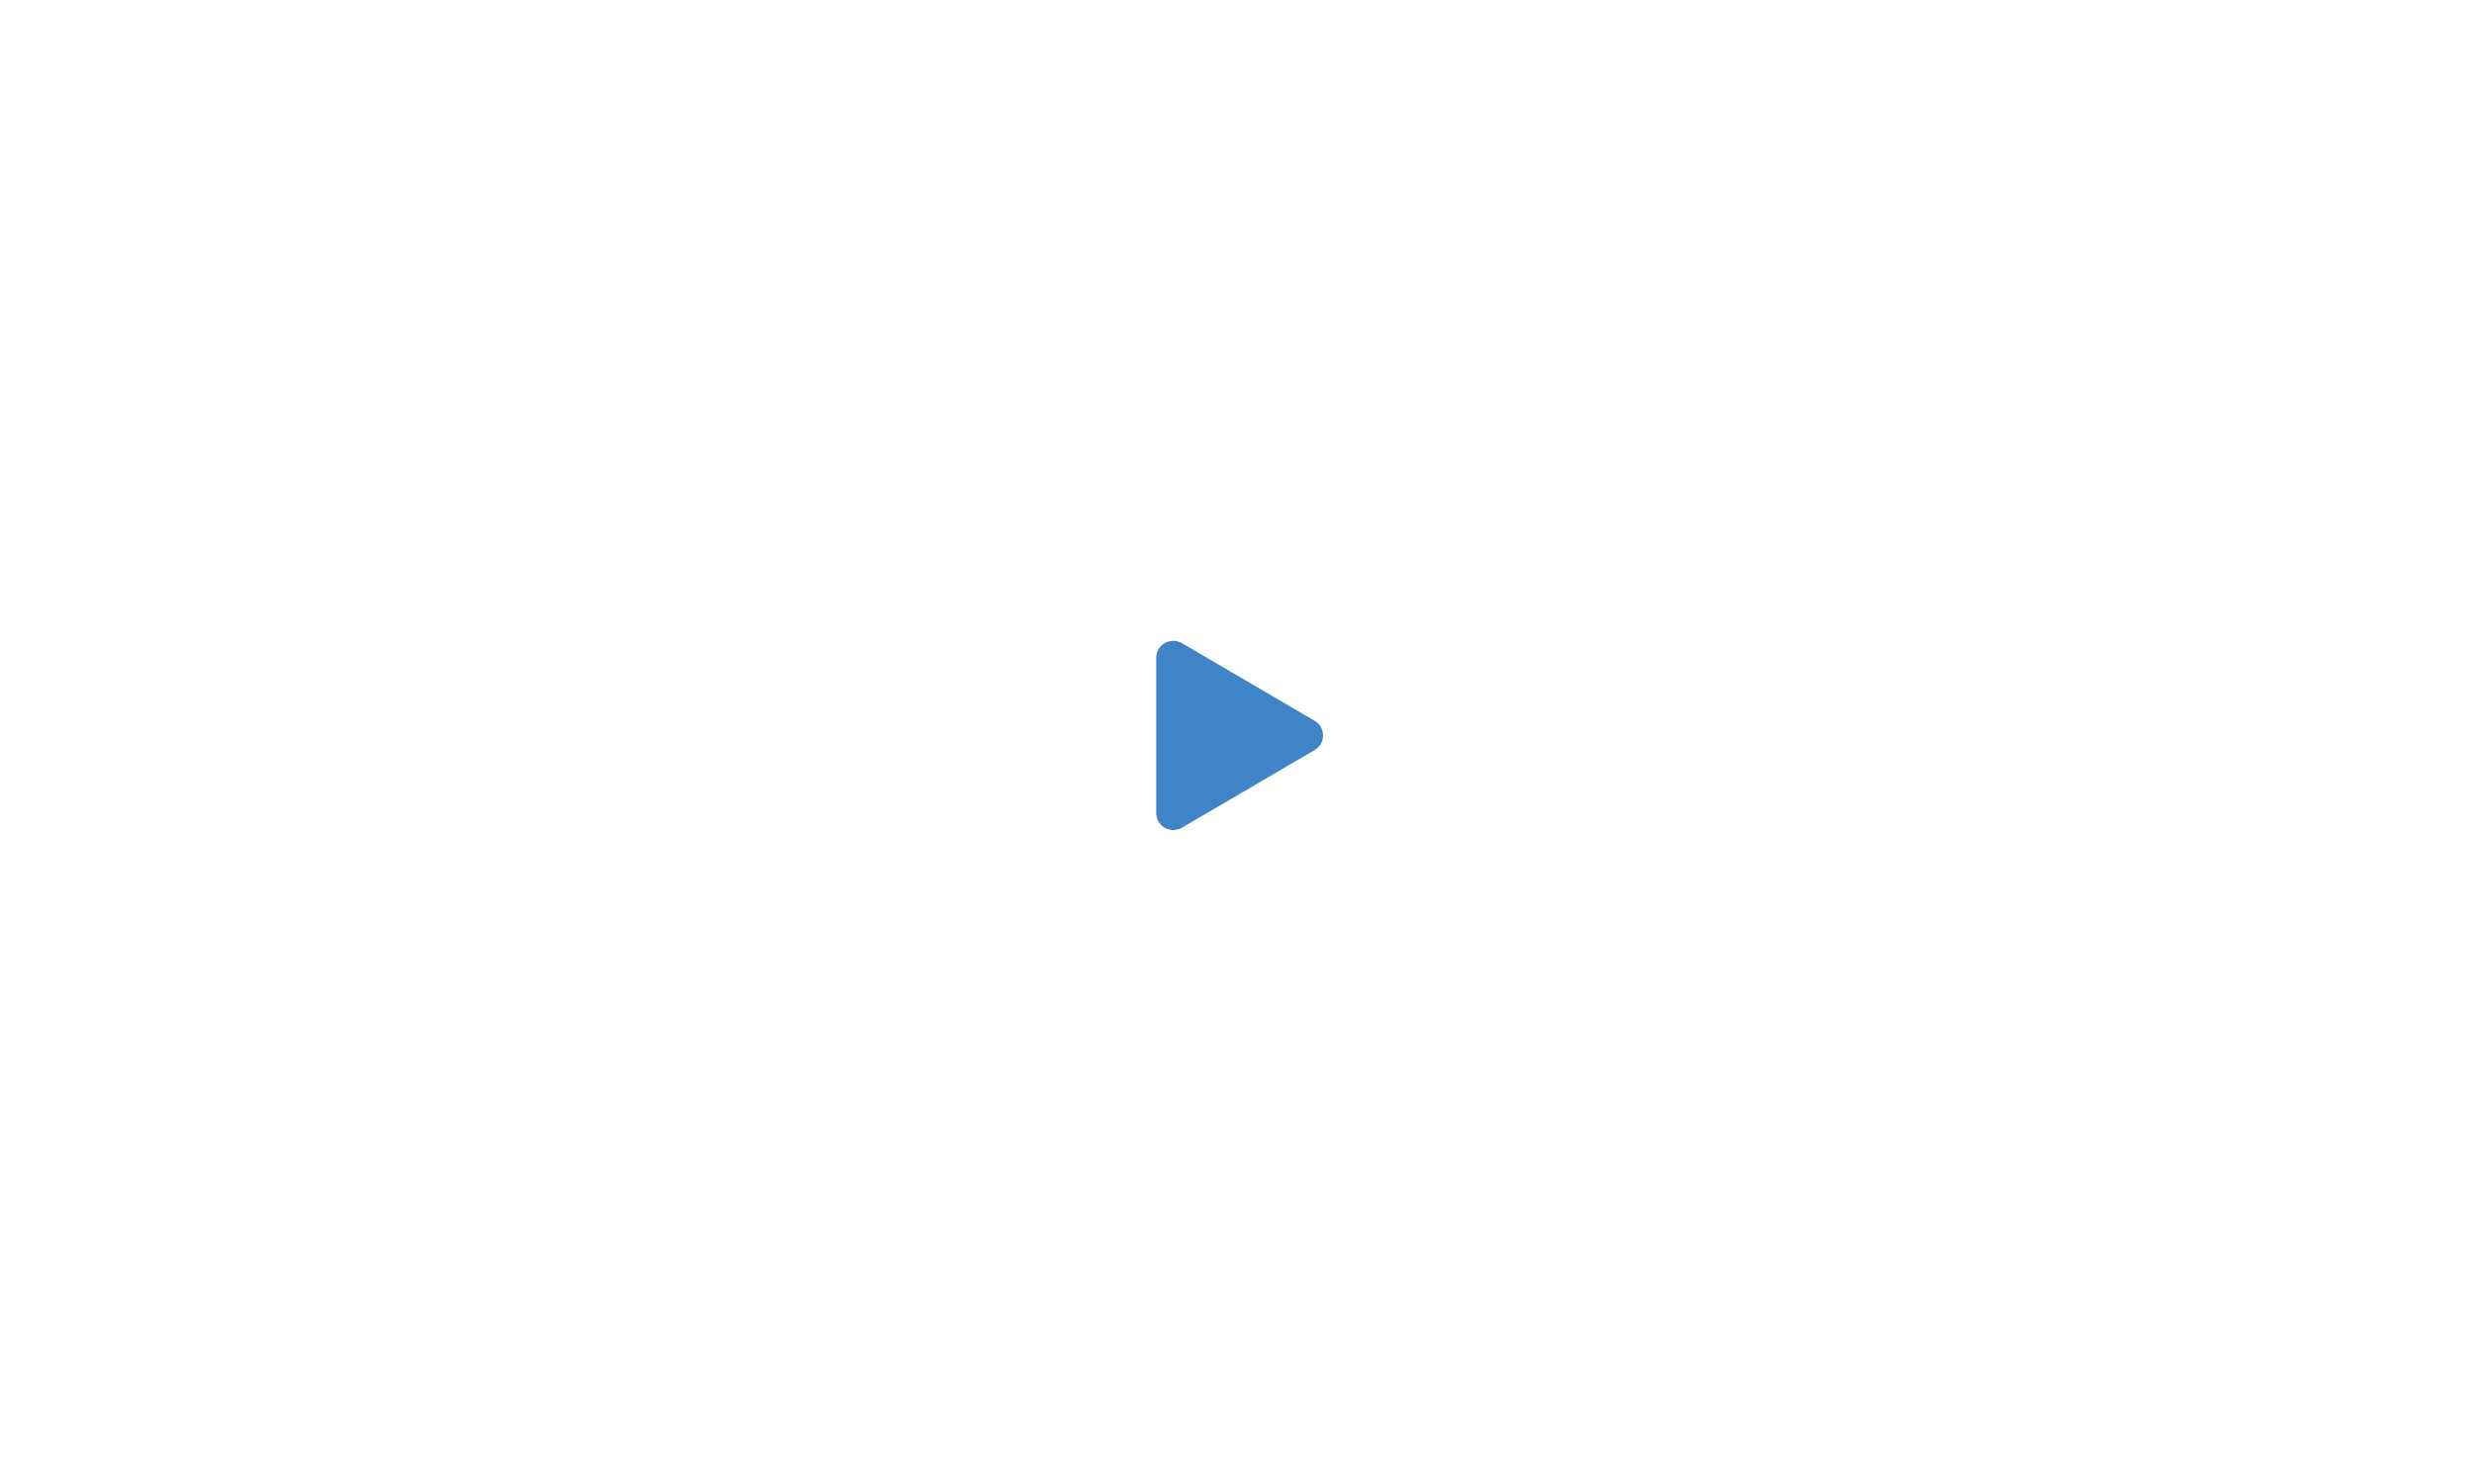
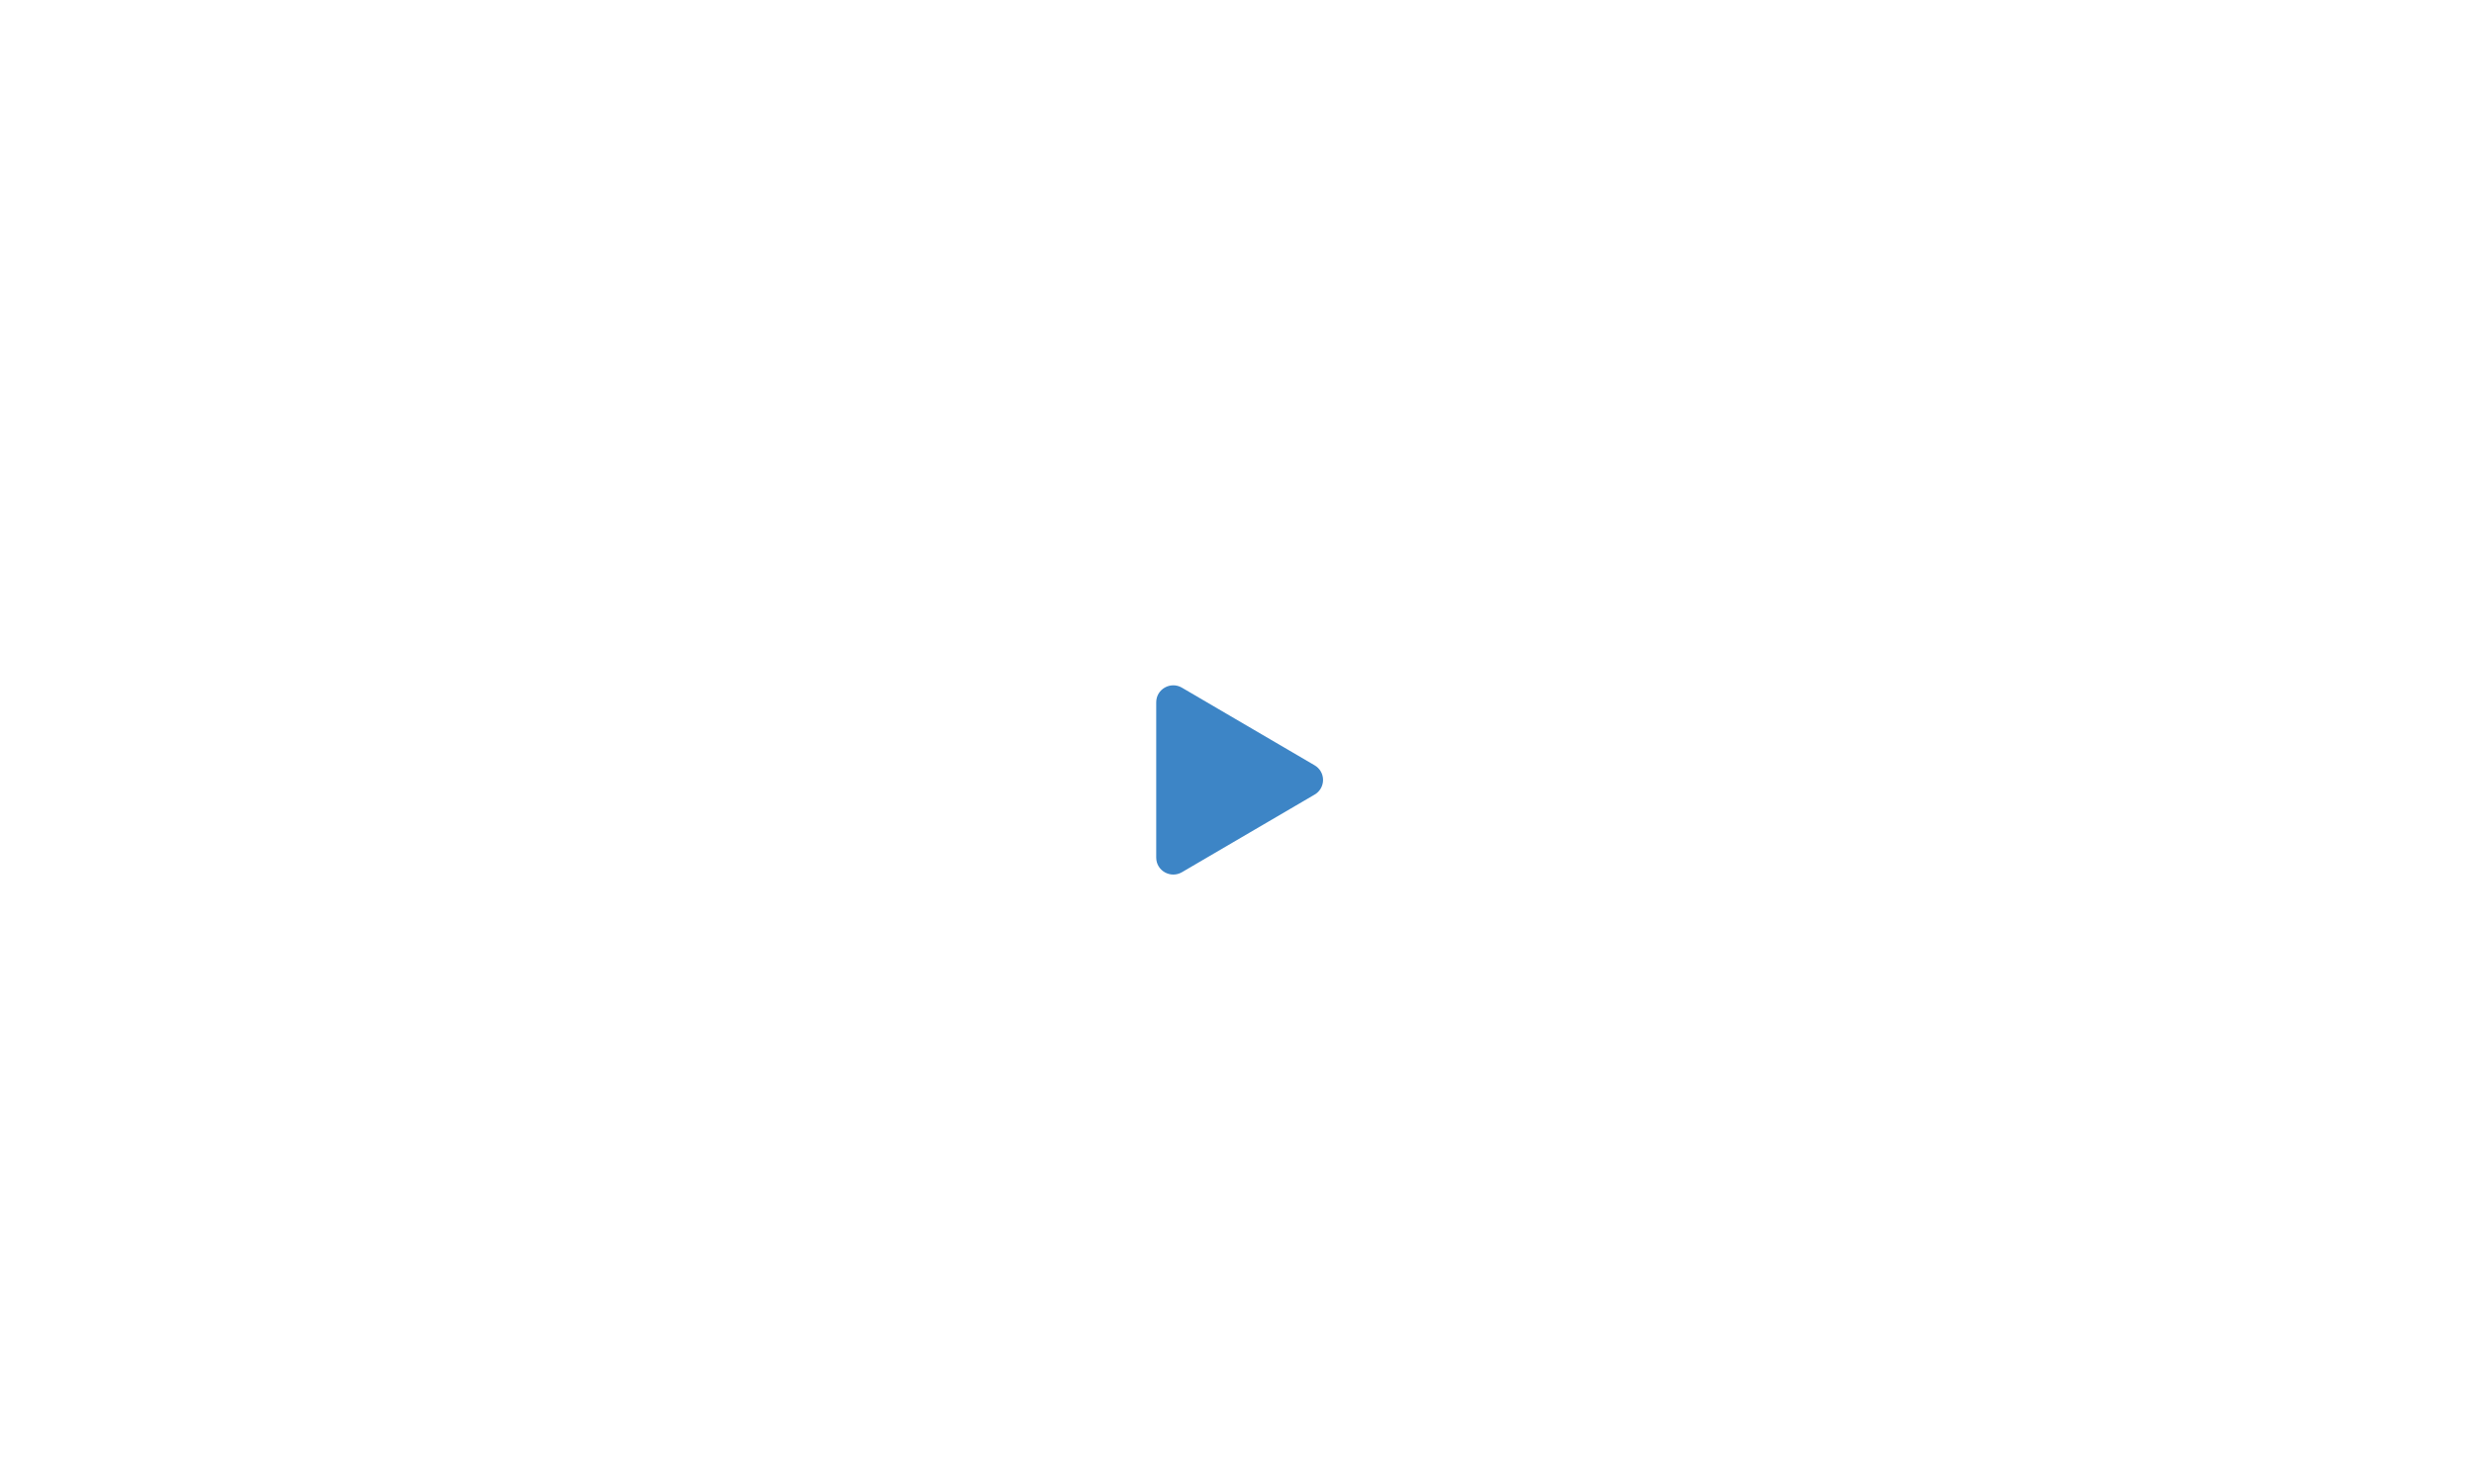
- <svg xmlns="http://www.w3.org/2000/svg" height="600" width="1000" id="svg274" stroke-miterlimit="10" stroke-linecap="square" stroke="none" fill="none" viewBox="0 0 1000 600" version="1.1">
+ <svg xmlns="http://www.w3.org/2000/svg" version="1.1" viewBox="0 0 1000 600" fill="none" stroke="none" stroke-linecap="square" stroke-miterlimit="10" id="svg274" width="1000" height="600">
  <defs id="defs278" />
  <clipPath id="g1ef8a2cc4ca_0_288.0">
-     <path id="path2" clip-rule="nonzero" d="M 0,0 H 960 V 720 H 0 Z" />
+     <path d="M 0,0 H 960 V 720 H 0 Z" clip-rule="nonzero" id="path2" />
  </clipPath>
-   <path style="fill:#3d85c6;fill-opacity:1;stroke:none;stroke-width:8.465;stroke-opacity:1" d="m 531.374,303.263 -53.632,31.384 c -4.552,2.661 -10.393,-0.561 -10.393,-5.925 V 265.954 c 0,-5.355 5.833,-8.586 10.393,-5.916 l 53.632,31.384 a 6.76,6.818 0 0 1 0,11.841 z" id="path1105" />
+   <path id="path1105" d="m 531.374,321.263 -53.632,31.384 c -4.552,2.661 -10.393,-0.561 -10.393,-5.925 V 283.954 c 0,-5.355 5.833,-8.586 10.393,-5.916 l 53.632,31.384 a 6.76,6.818 0 0 1 0,11.841 z" style="fill:#3d85c6;fill-opacity:1;stroke:none;stroke-width:8.465;stroke-opacity:1" />
</svg>
